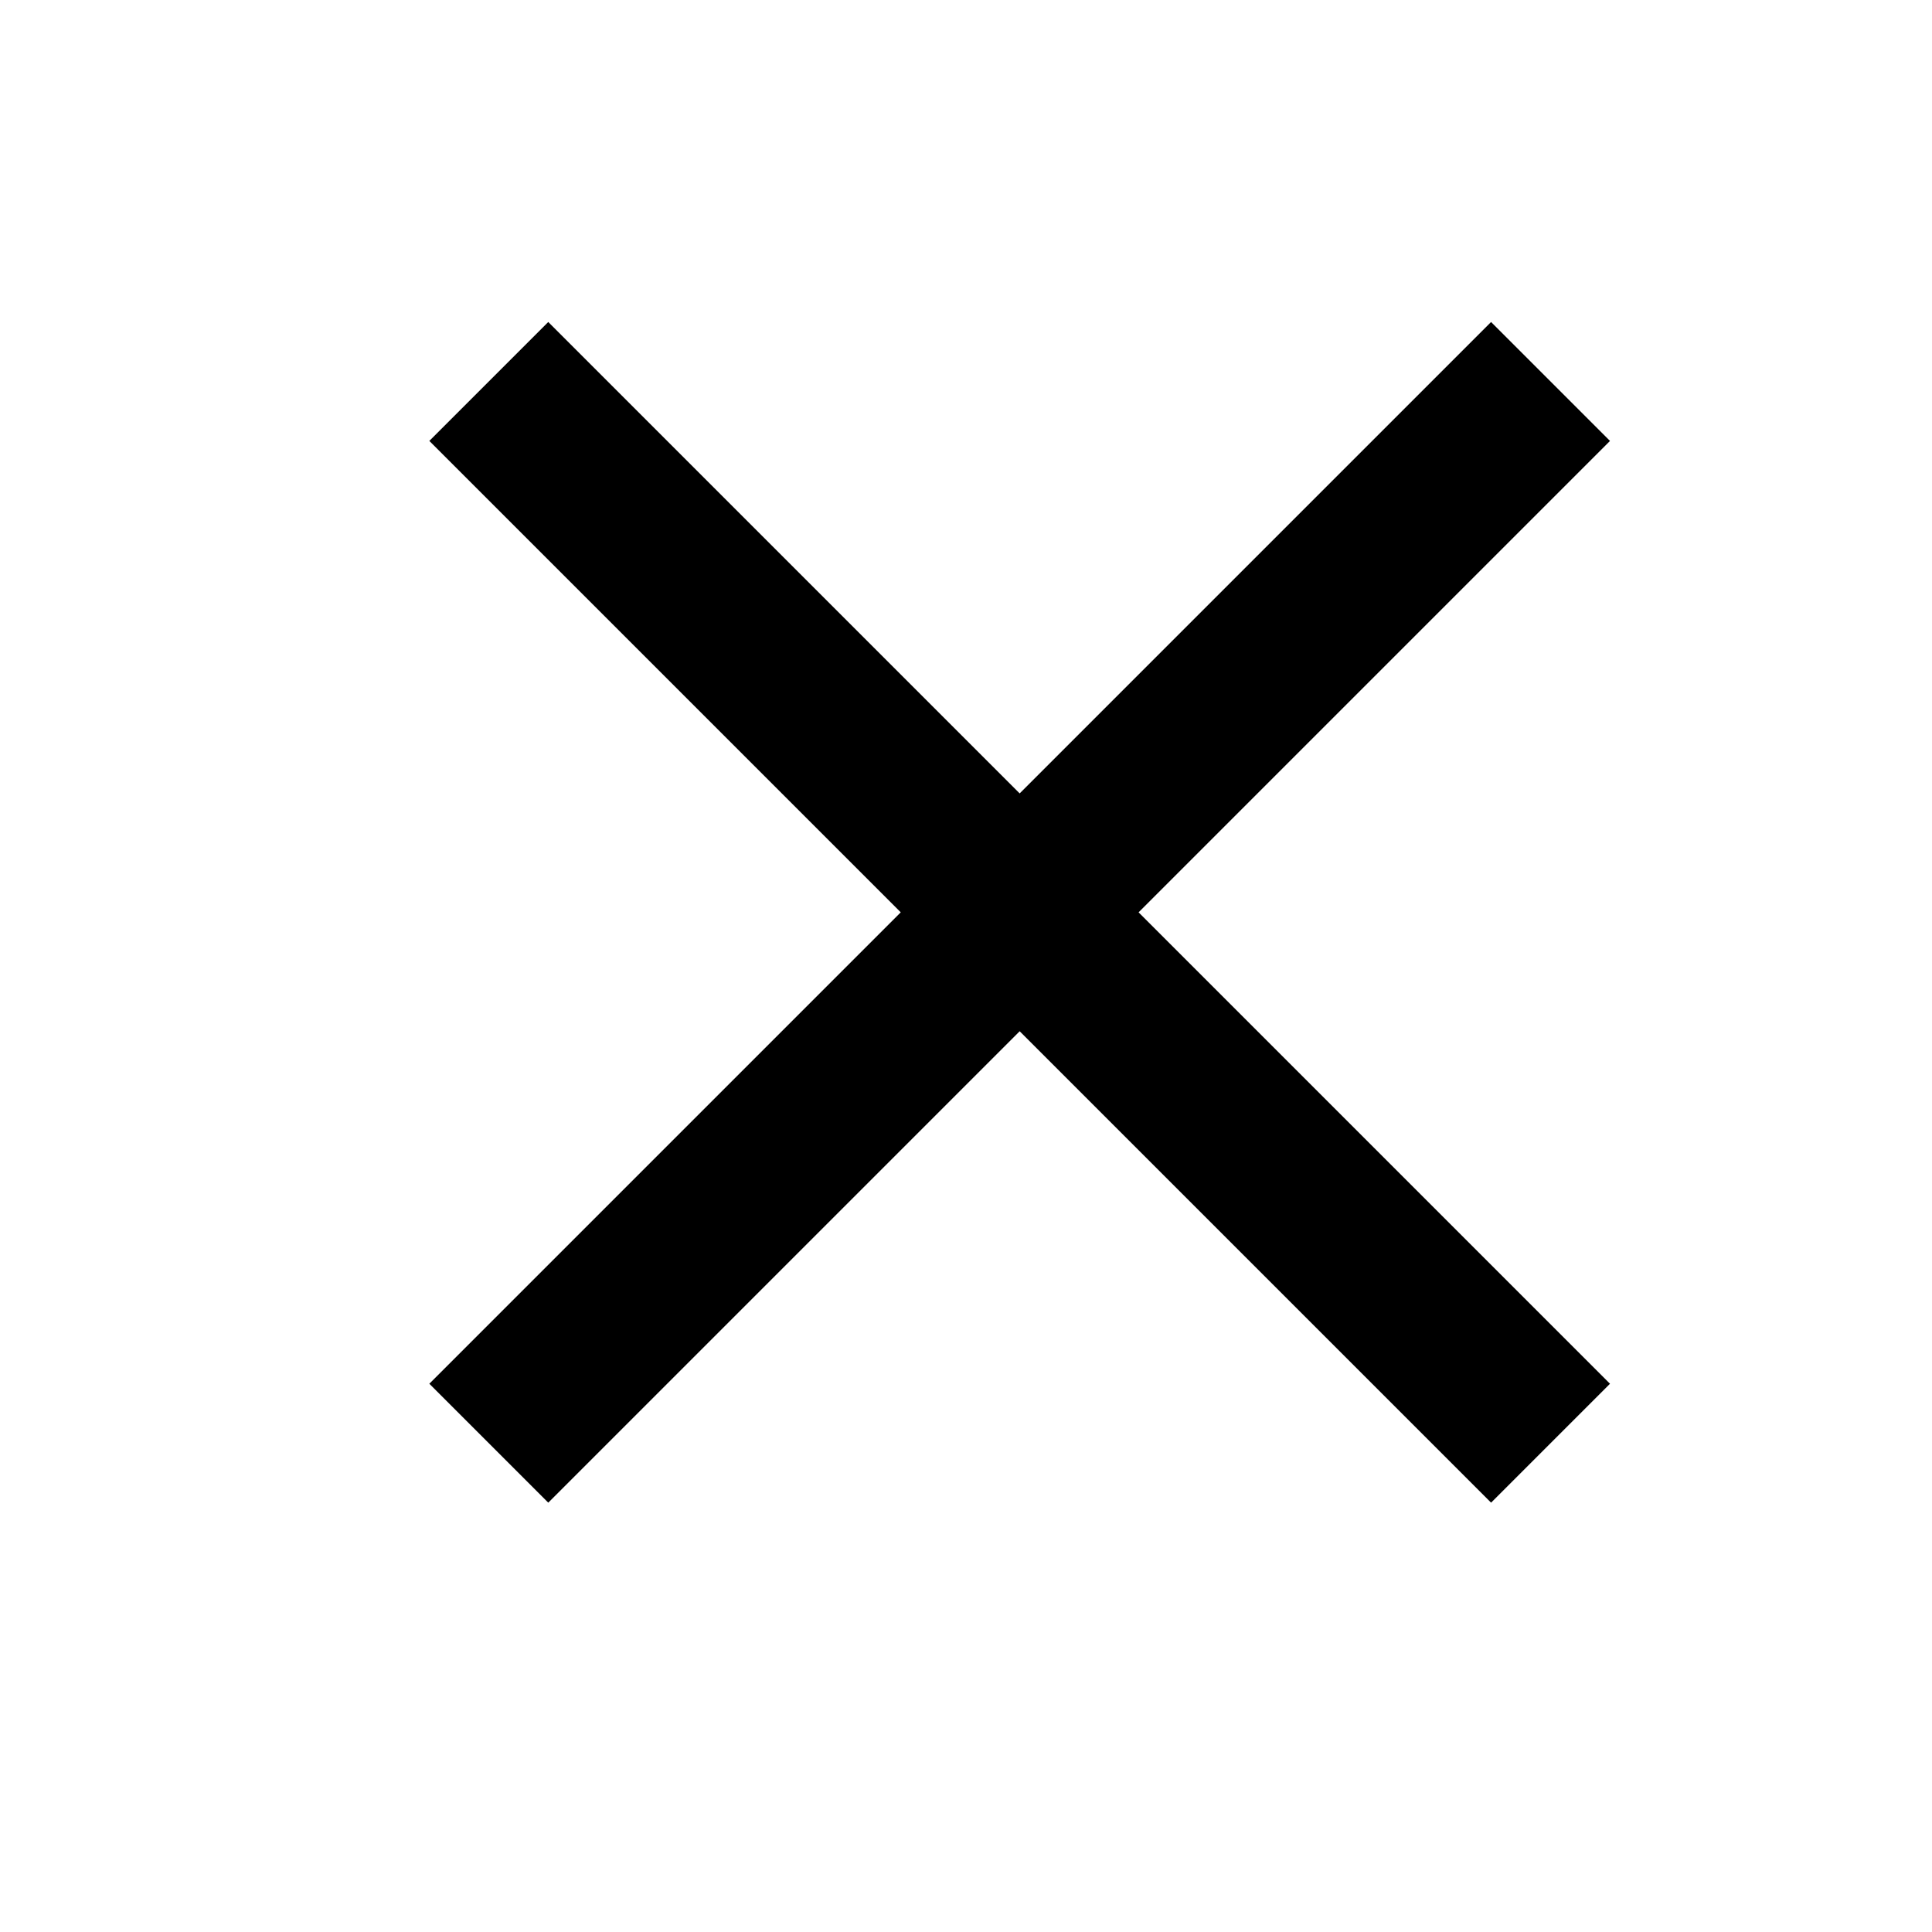
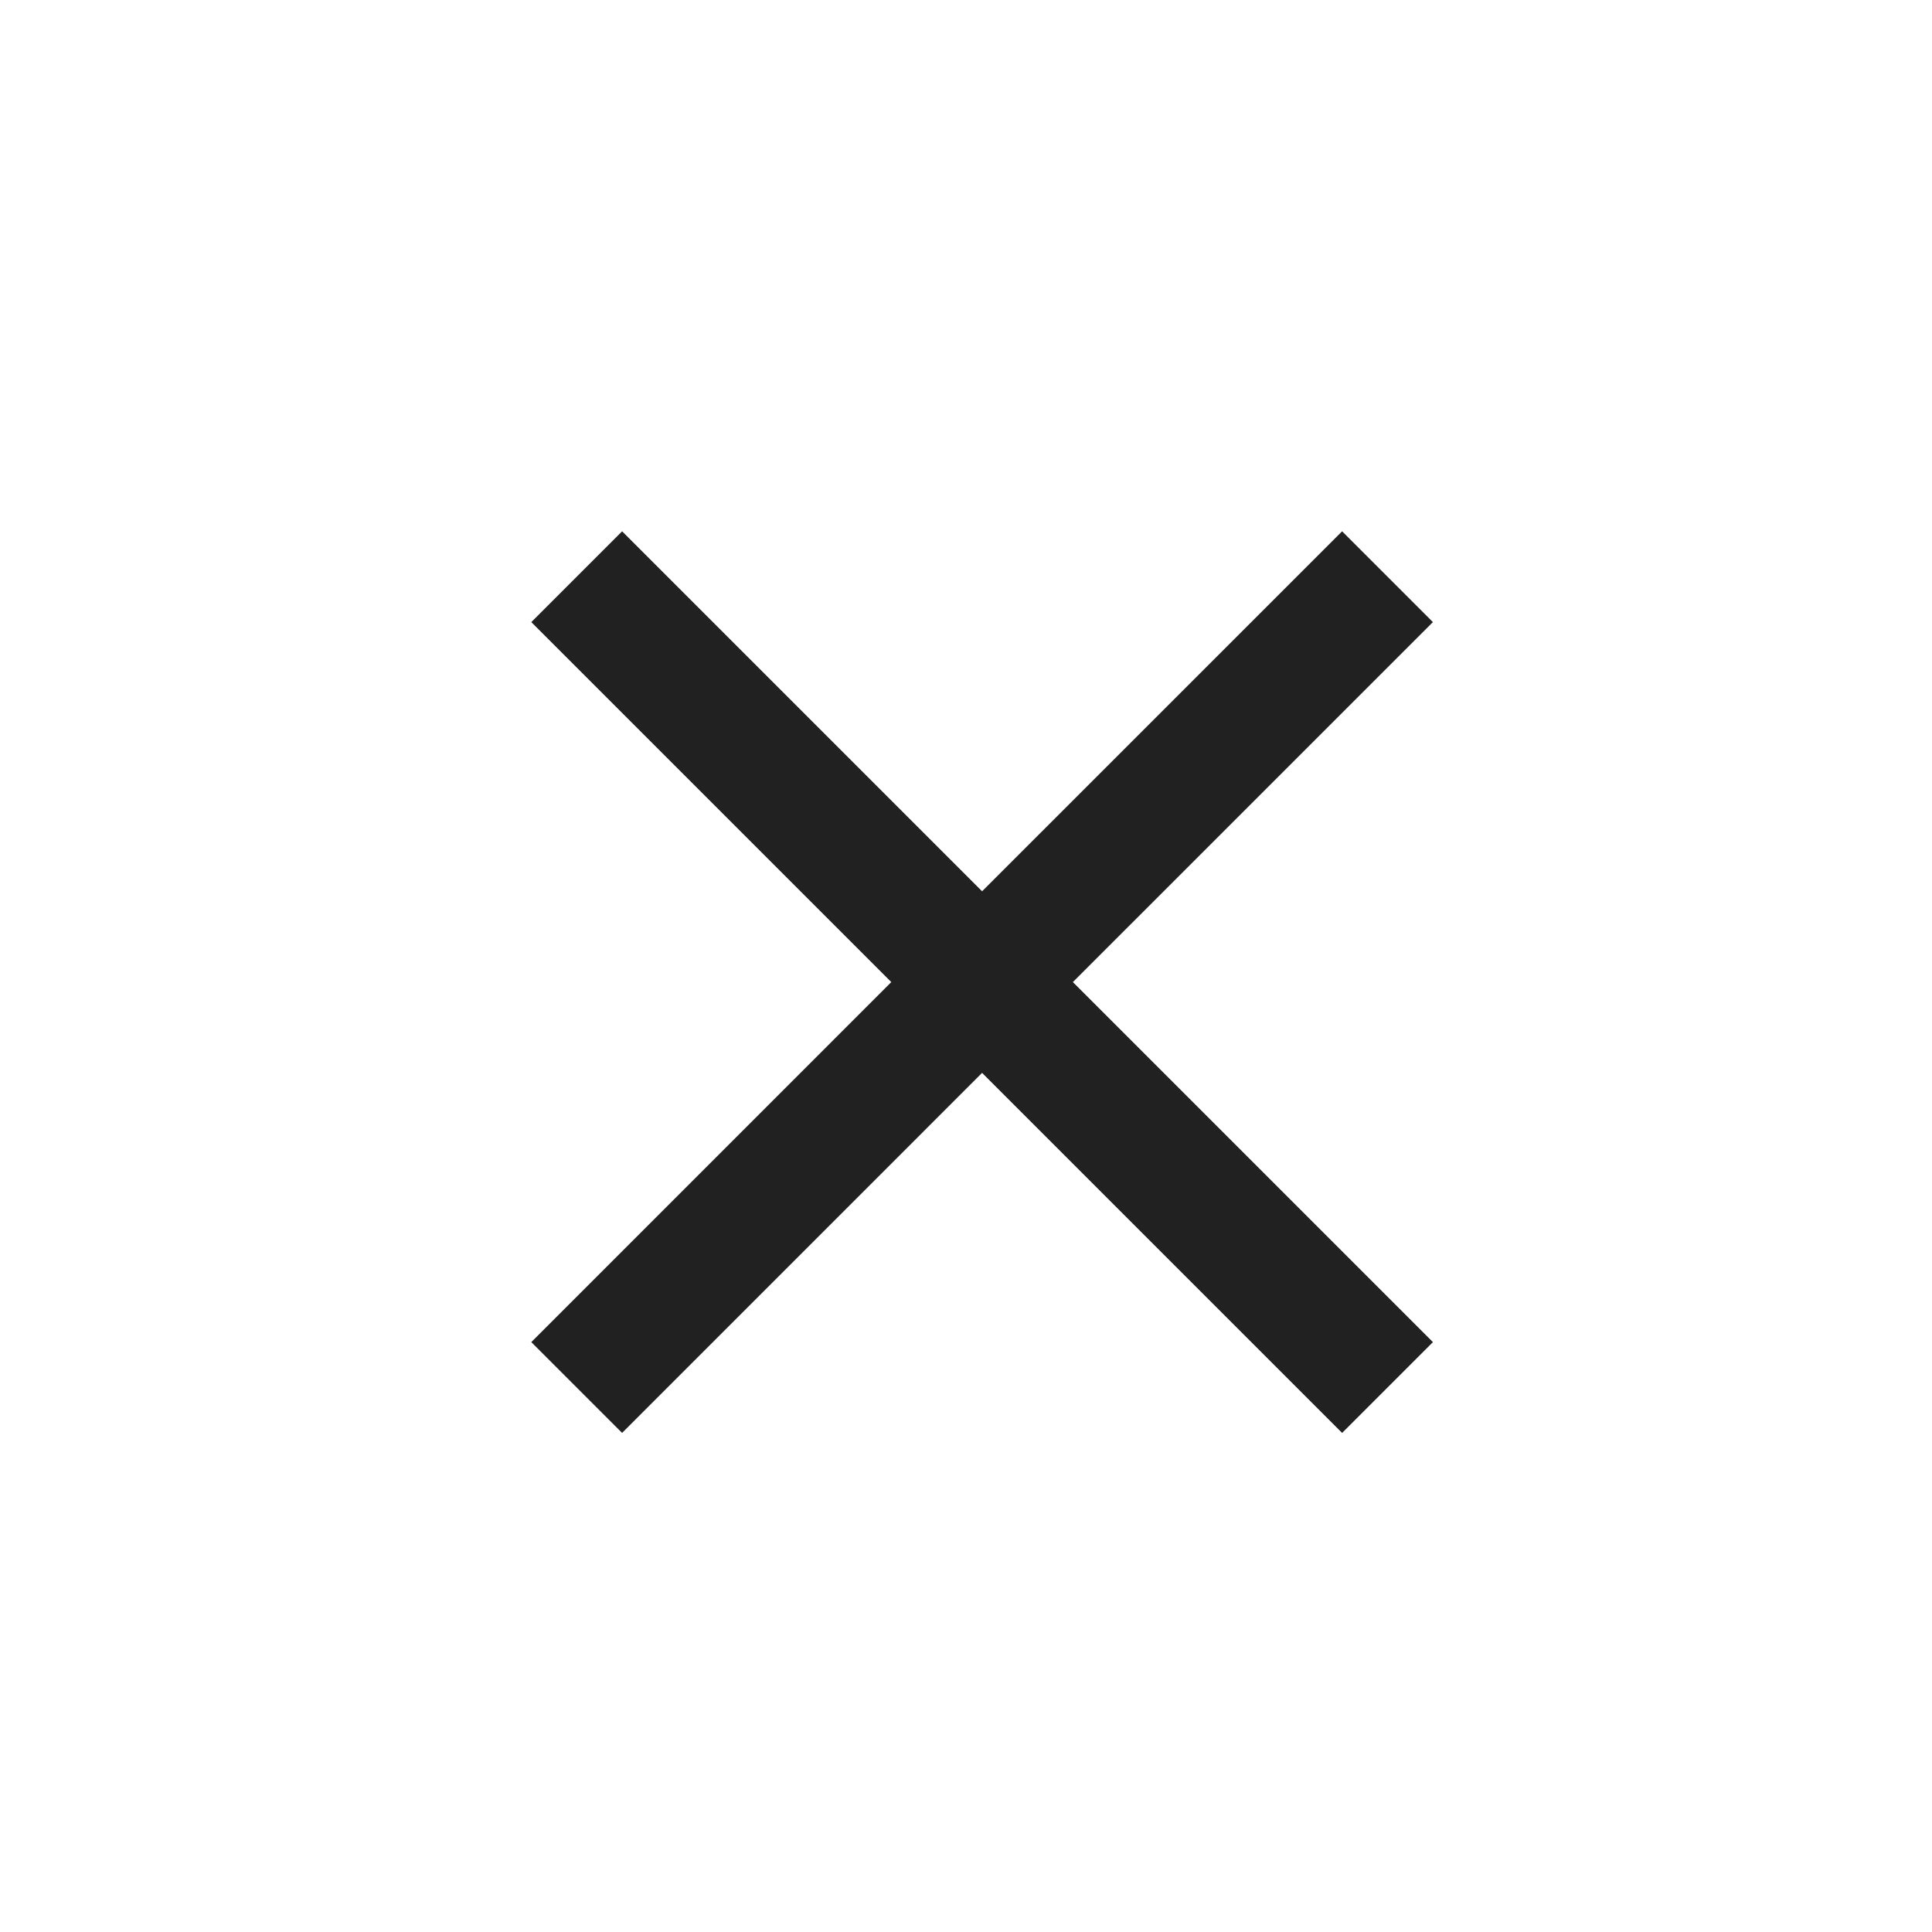
- <svg xmlns="http://www.w3.org/2000/svg" width="18" height="18" fill="none">
-   <path d="M15 4.108L13.892 3 9.5 7.392 5.108 3 4 4.108 8.392 8.5 4 12.892 5.108 14 9.5 9.608 13.892 14 15 12.892 10.608 8.5 15 4.108z" fill="#000" />
+ <svg xmlns="http://www.w3.org/2000/svg" width="40" height="40" viewBox="0 0 40 40" fill="none">
+   <path d="M29.667 12.88L27.787 11L20.333 18.453L12.88 11L11 12.88L18.453 20.333L11 27.787L12.88 29.667L20.333 22.213L27.787 29.667L29.667 27.787L22.213 20.333L29.667 12.88Z" fill="#212121" />
</svg>
